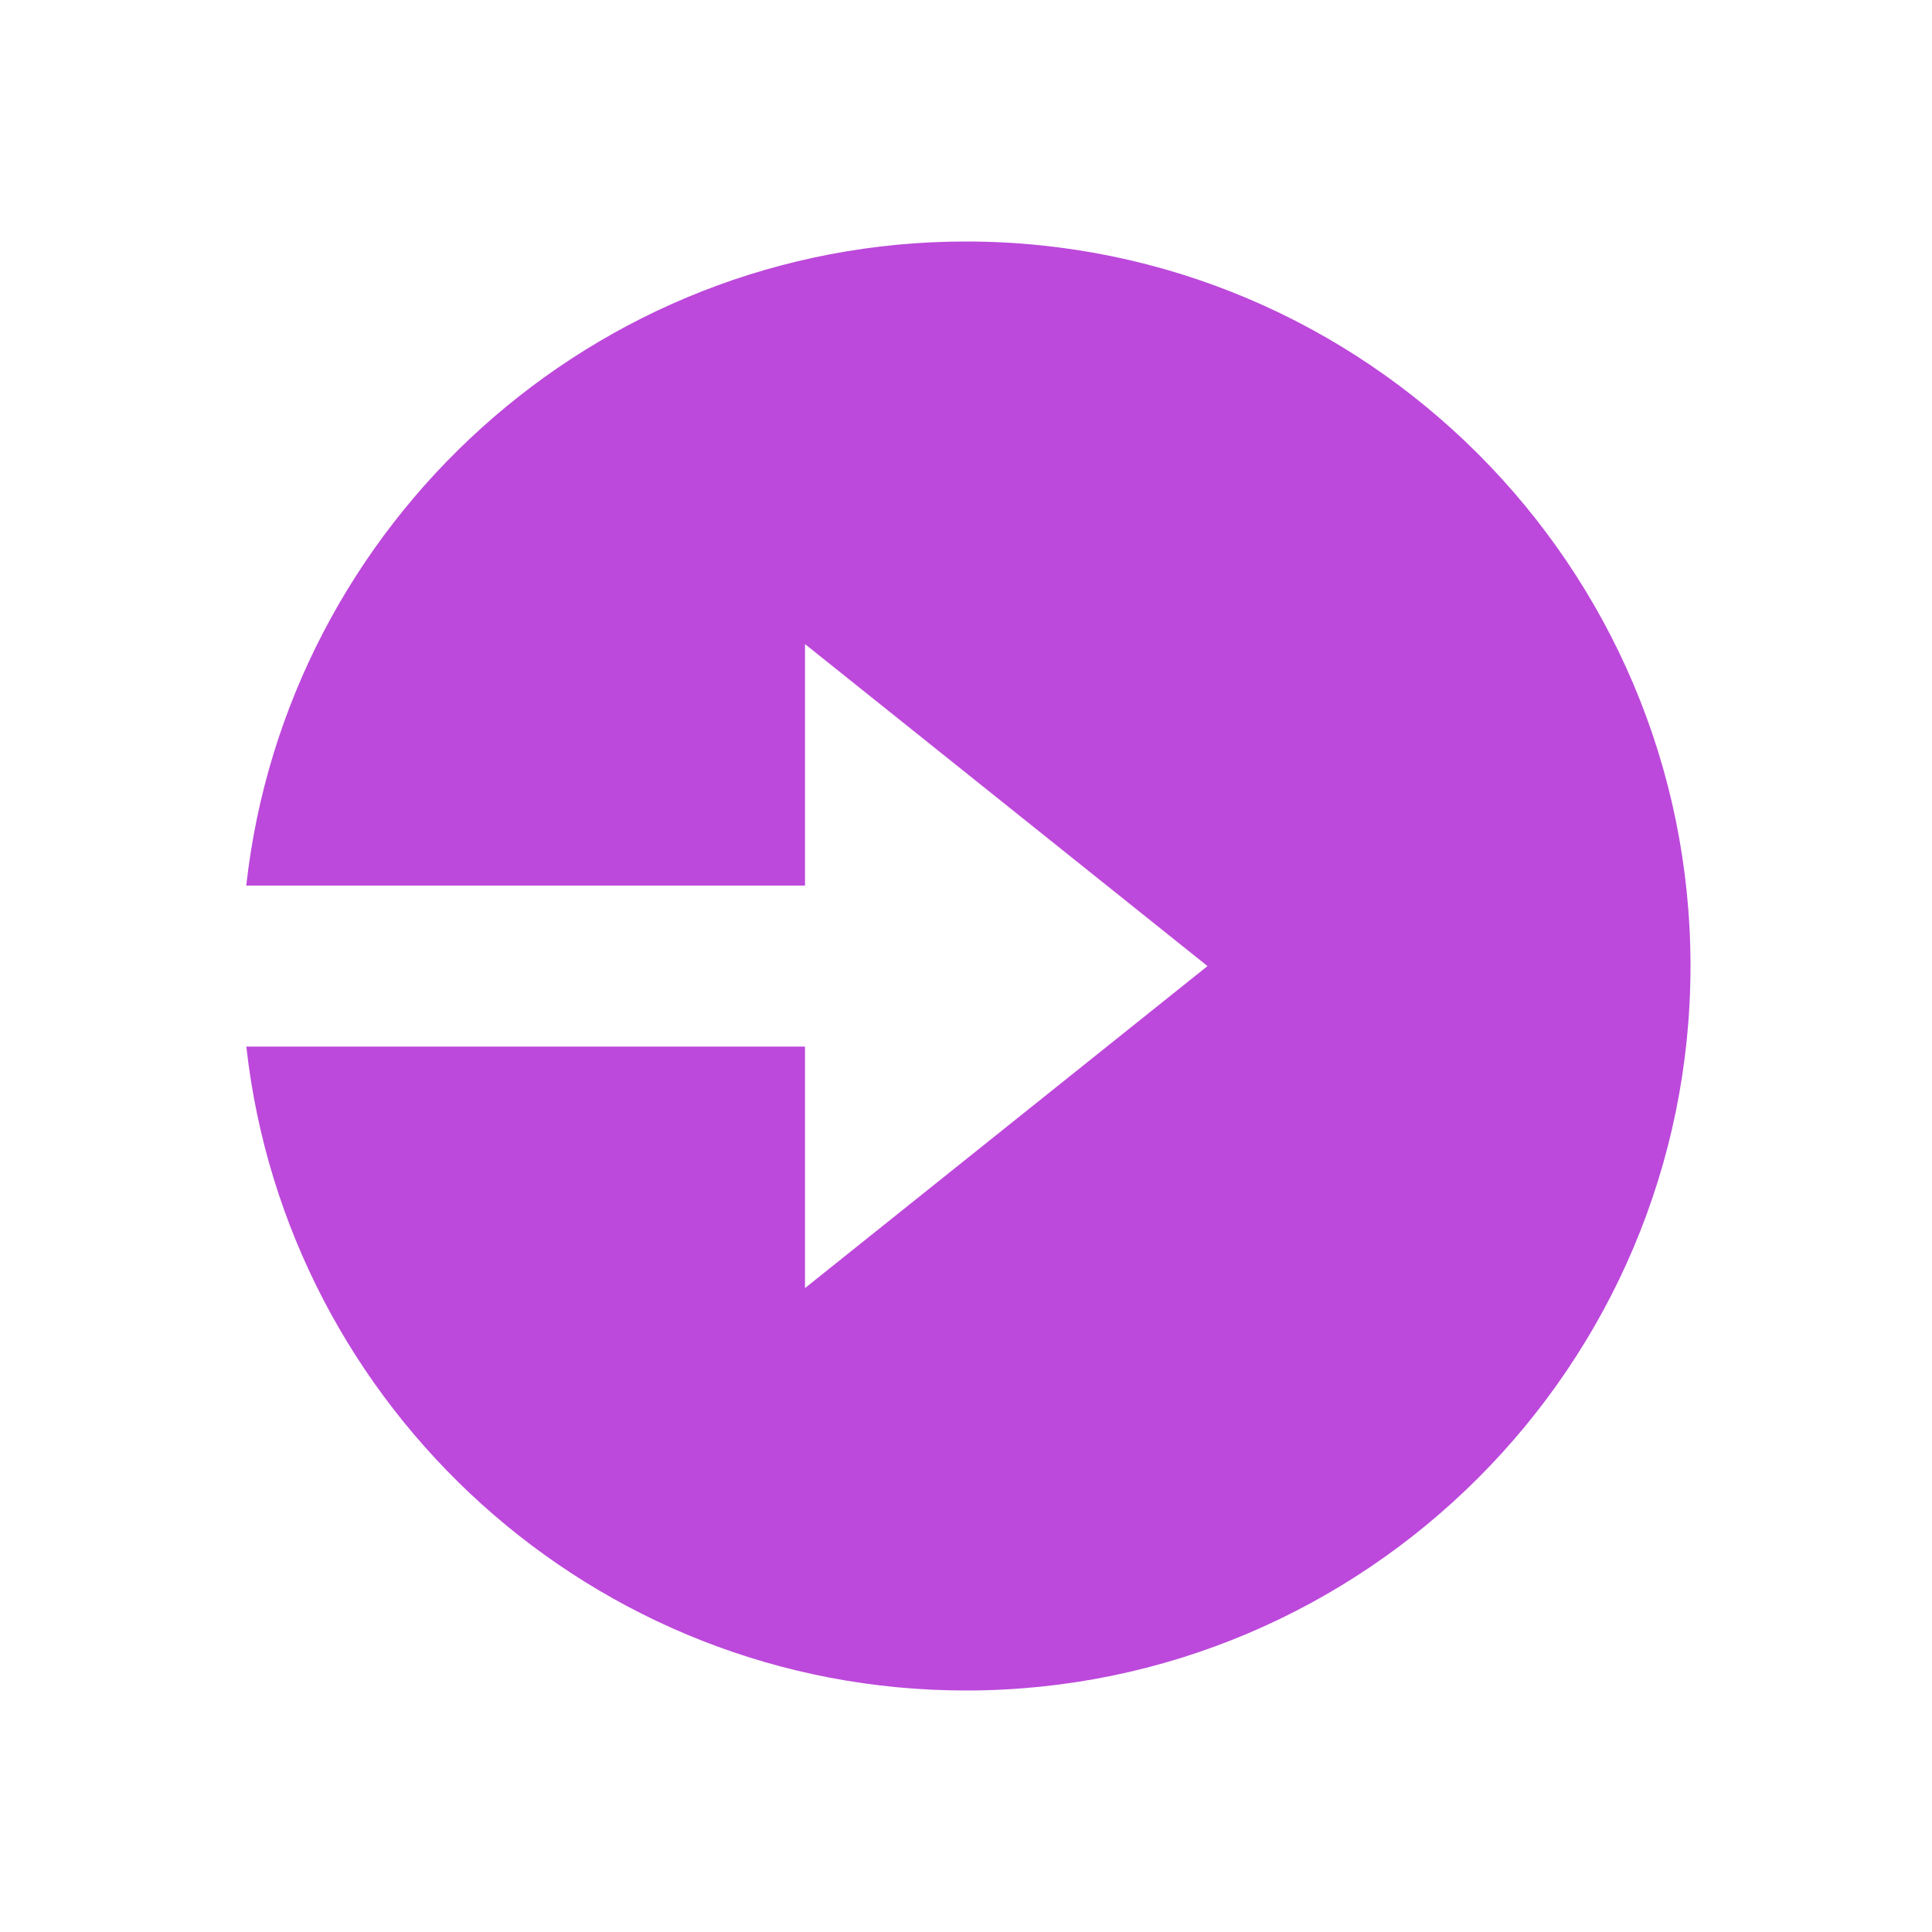
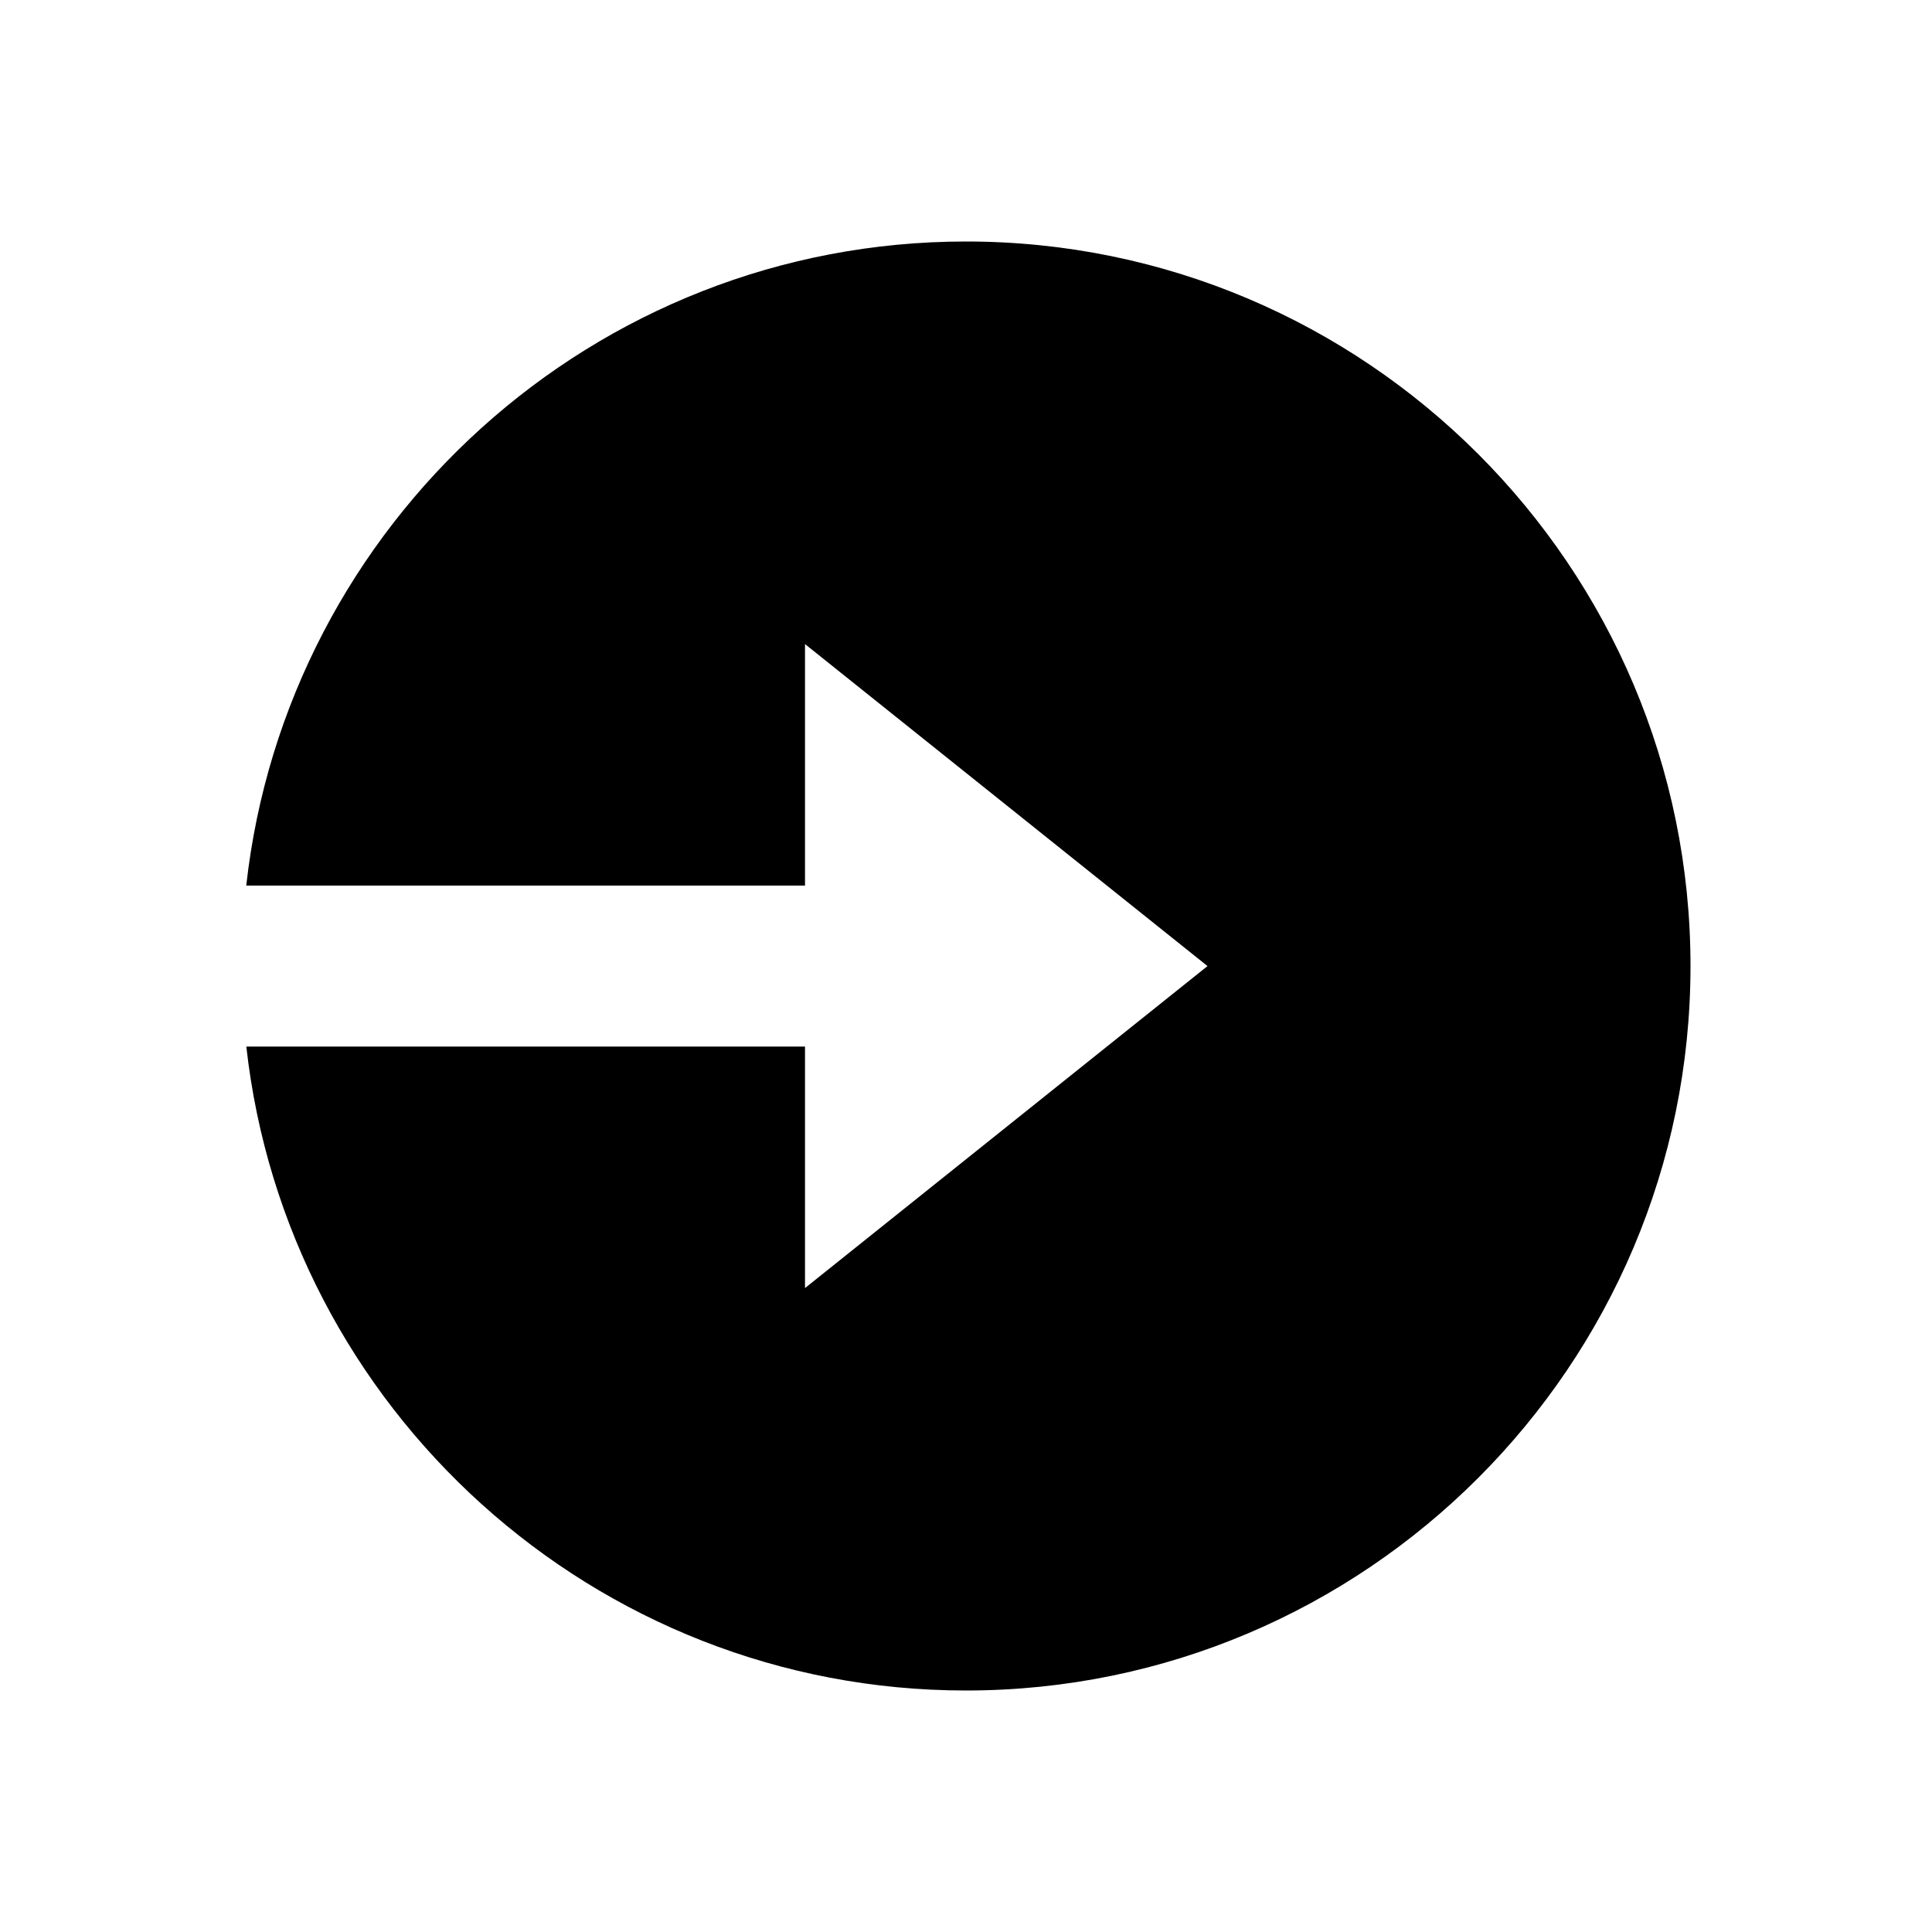
- <svg xmlns="http://www.w3.org/2000/svg" width="24" height="24" viewBox="0 0 24 24" style="fill: #bc49db;transform: ;msFilter:;">
+ <svg xmlns="http://www.w3.org/2000/svg" width="24" height="24" viewBox="0 0 24 24" fill="currentColor">
  <path d="M12 3c-4.625 0-8.442 3.507-8.941 8.001H10v-3l5 4-5 4v-3H3.06C3.56 17.494 7.376 21 12 21c4.963 0 9-4.037 9-9s-4.037-9-9-9z" />
</svg>
